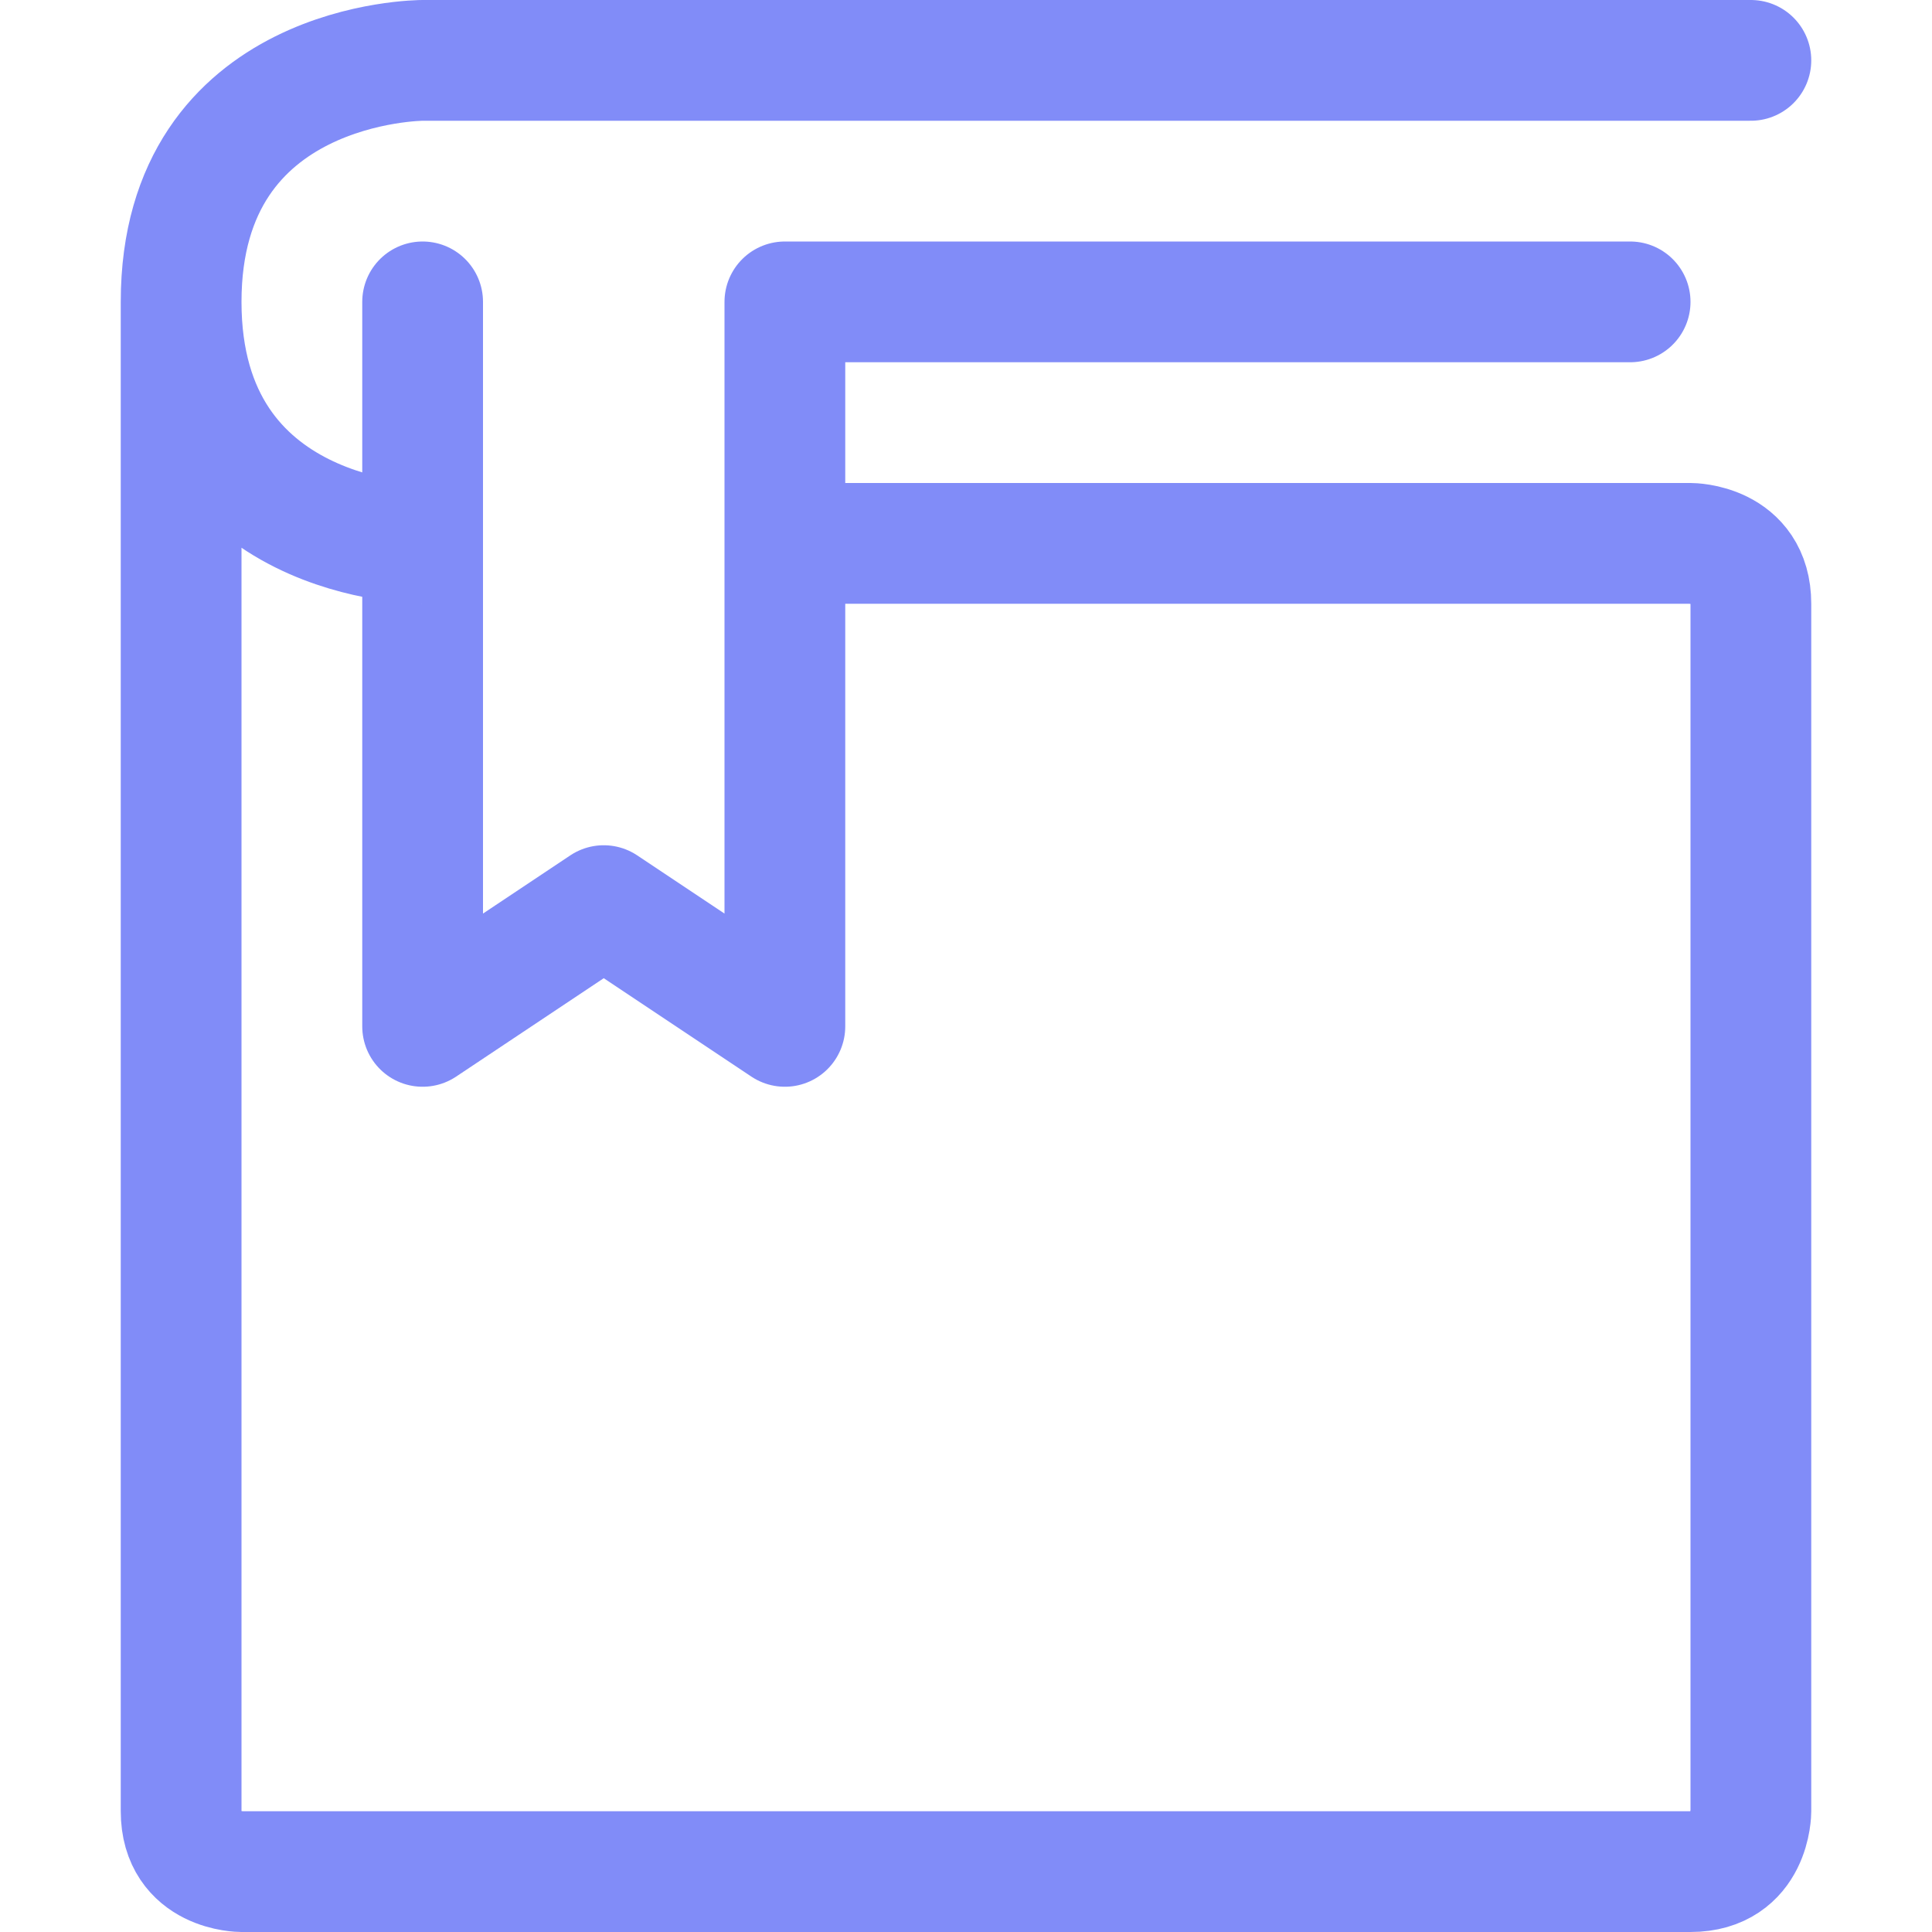
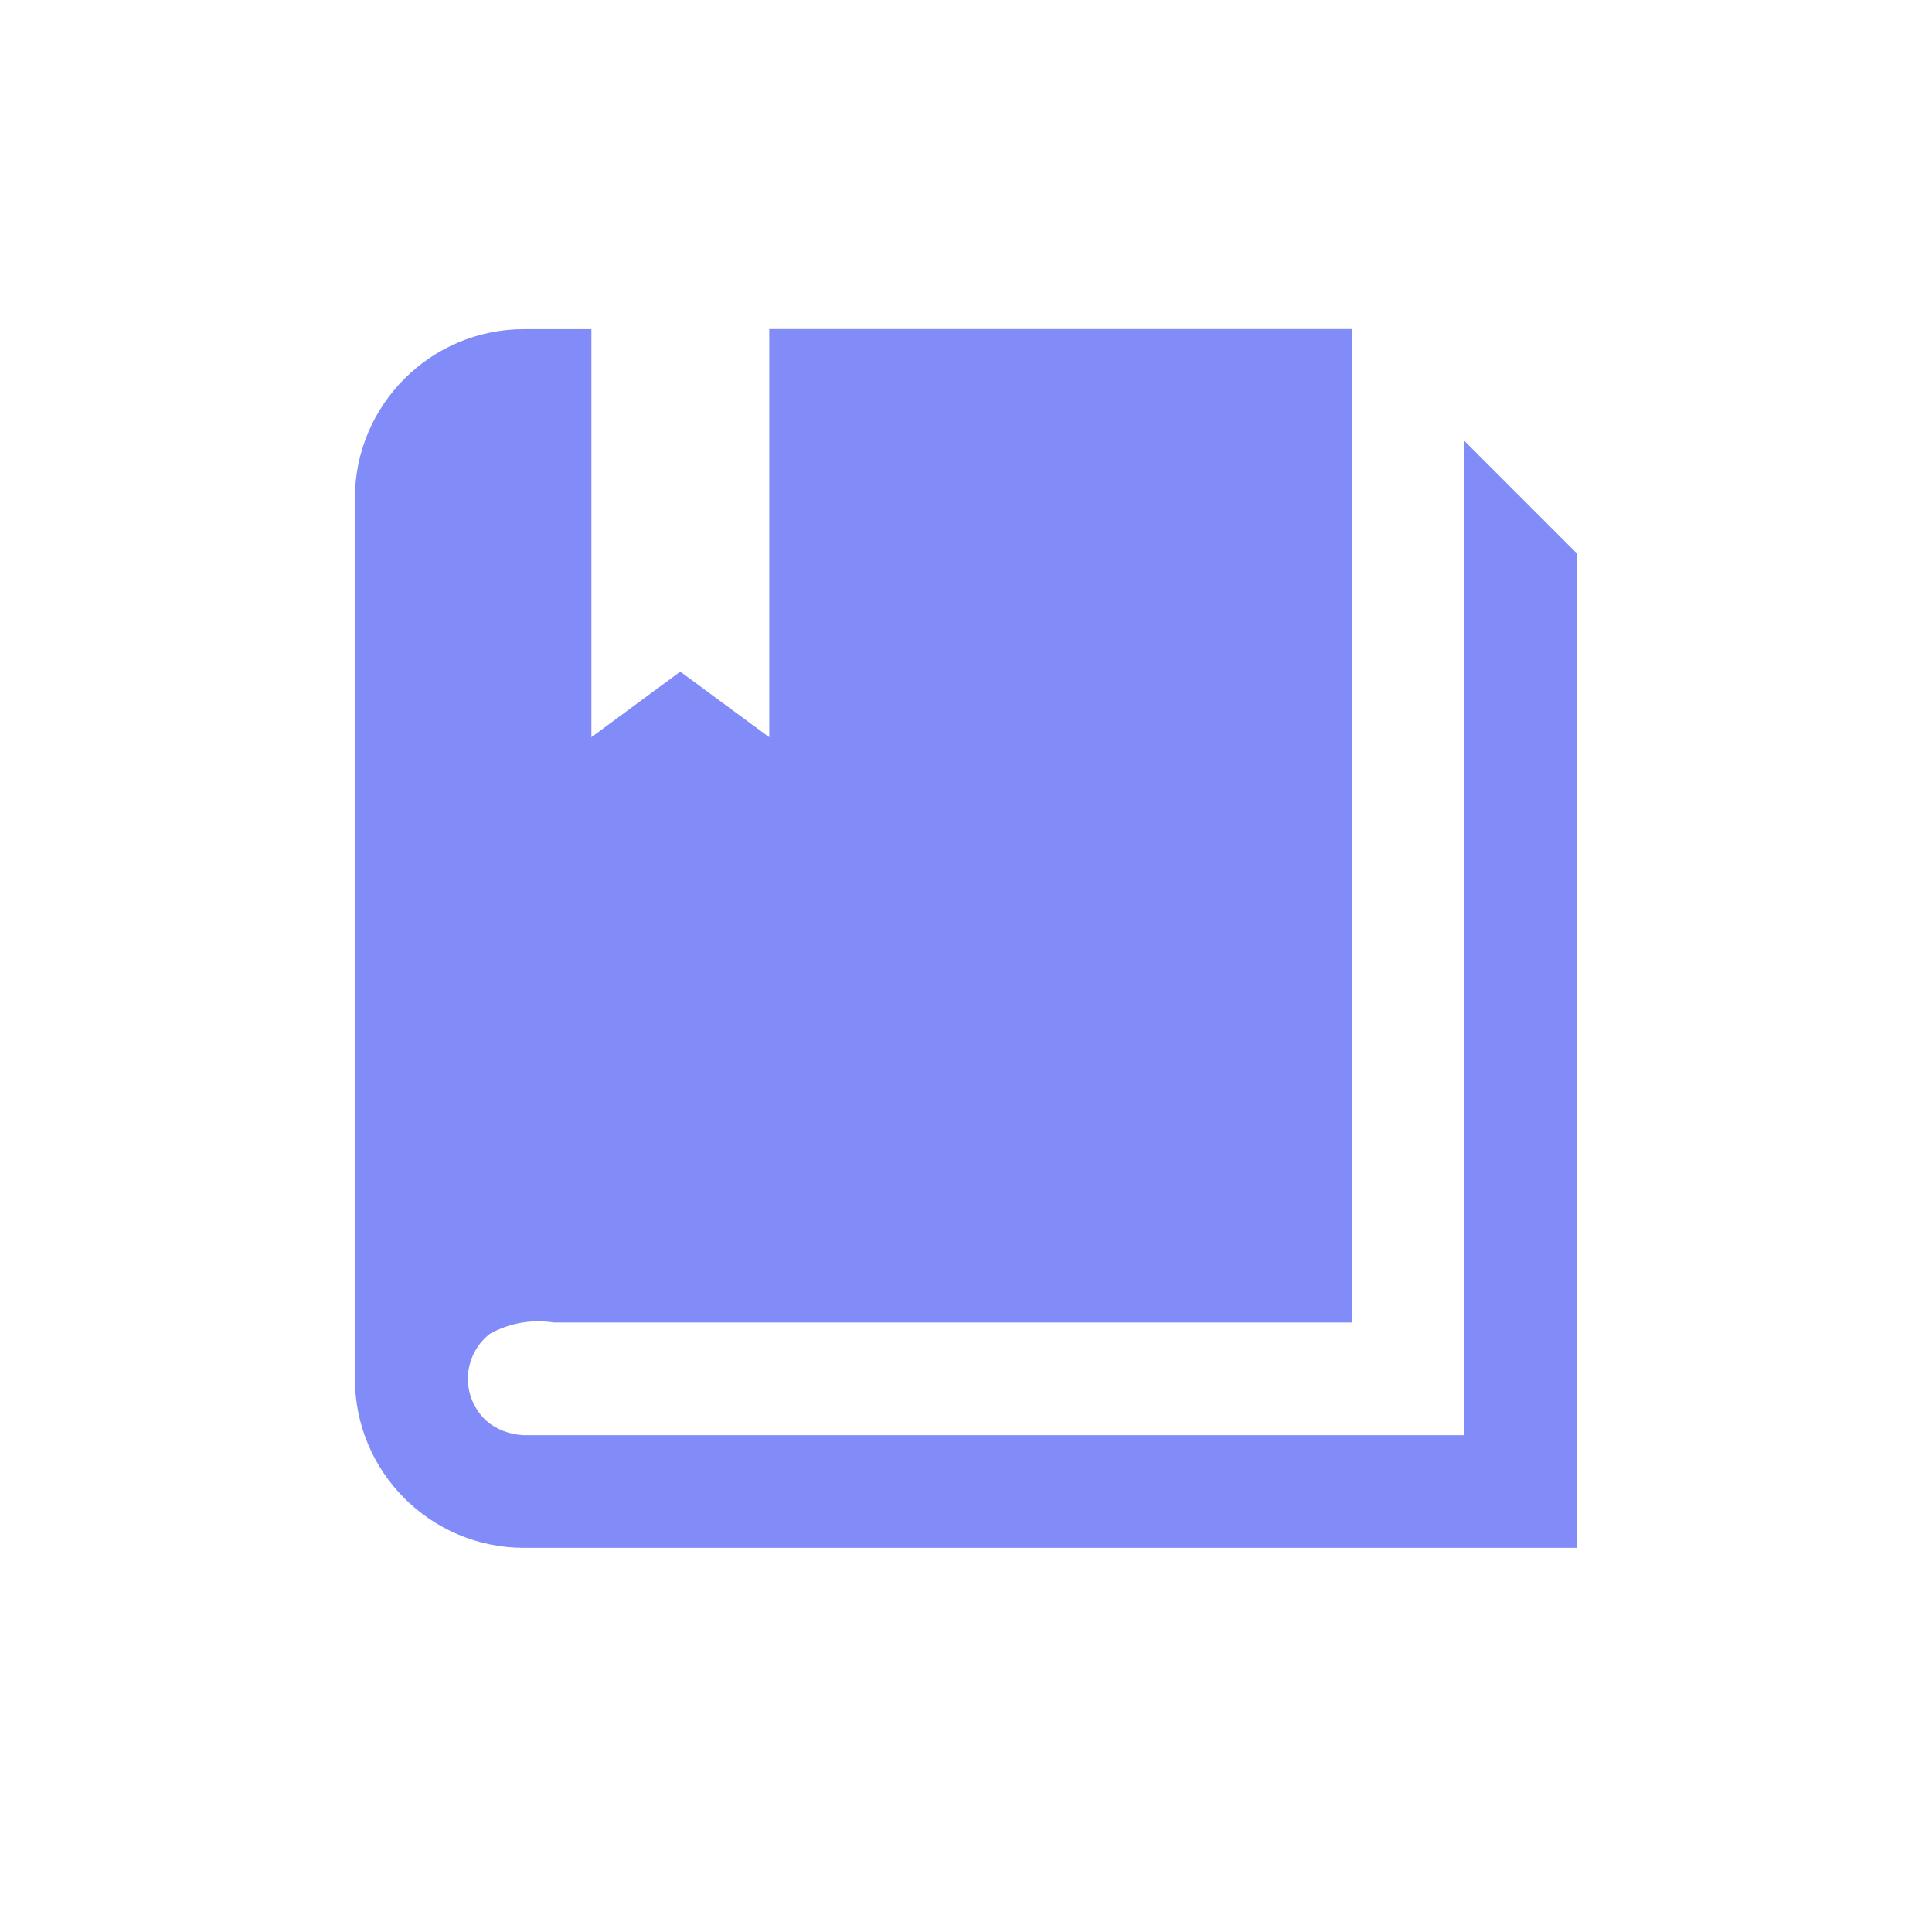
- <svg xmlns="http://www.w3.org/2000/svg" viewBox="0 0 32 32" fill="none">
-   <path d="M13 9H28C28 9 29 9 29 10V30C29 30 29 31 28 31H4C4 31 3 31 3 30V5M3 5C3 1 7 1 7 1H29M3 5C3 9 7 9 7 9M7 5V17L10 15L13 17V5H27" stroke="#818cf8" stroke-width="2" stroke-linecap="round" stroke-linejoin="round" />
+ <svg xmlns="http://www.w3.org/2000/svg" viewBox="-2.5 0 19 19" fill="none">
+   <path d="M11.902 14.114V4.337l1.108 1.108v9.777H2.652A1.664 1.664 0 0 1 .99 13.559V4.9a1.665 1.665 0 0 1 1.662-1.663h.664V7.25l.874-.645.875.645V3.236h5.729v9.77h-7.85a.978.978 0 0 0-.626.111.56.56 0 0 0-.006.88.613.613 0 0 0 .39.117h9.2z" fill="#818CF8" />
</svg>
